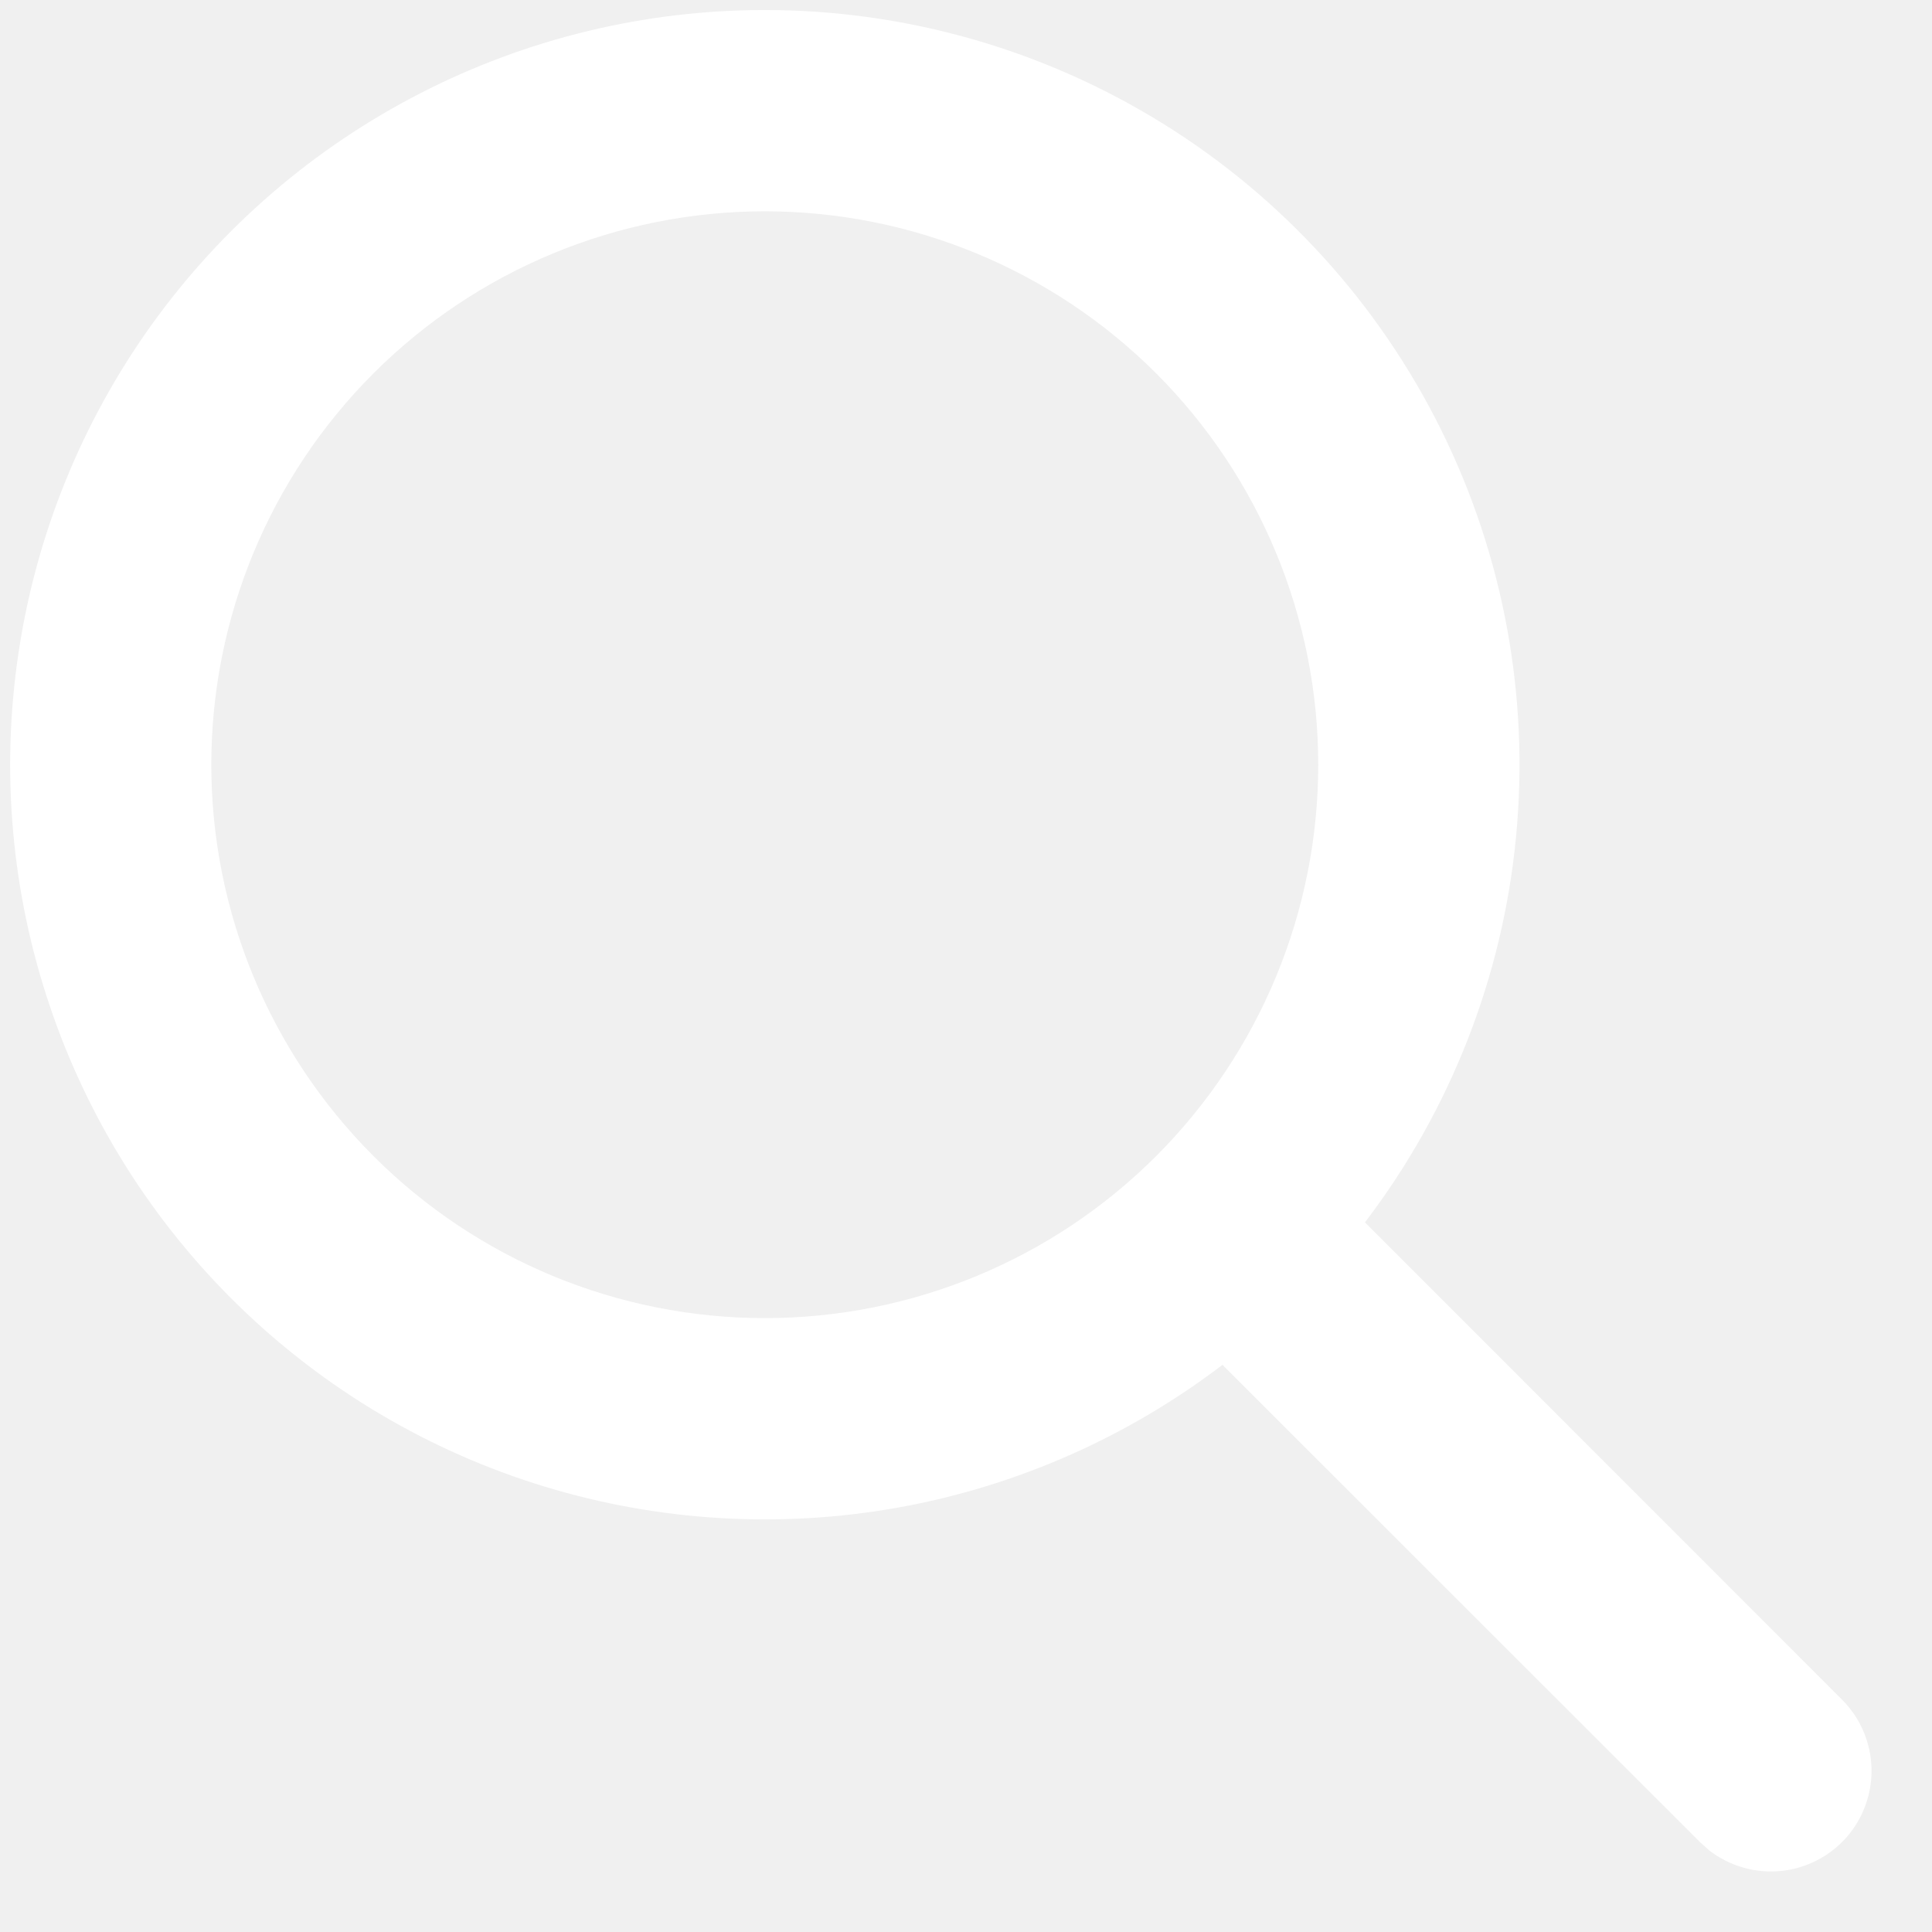
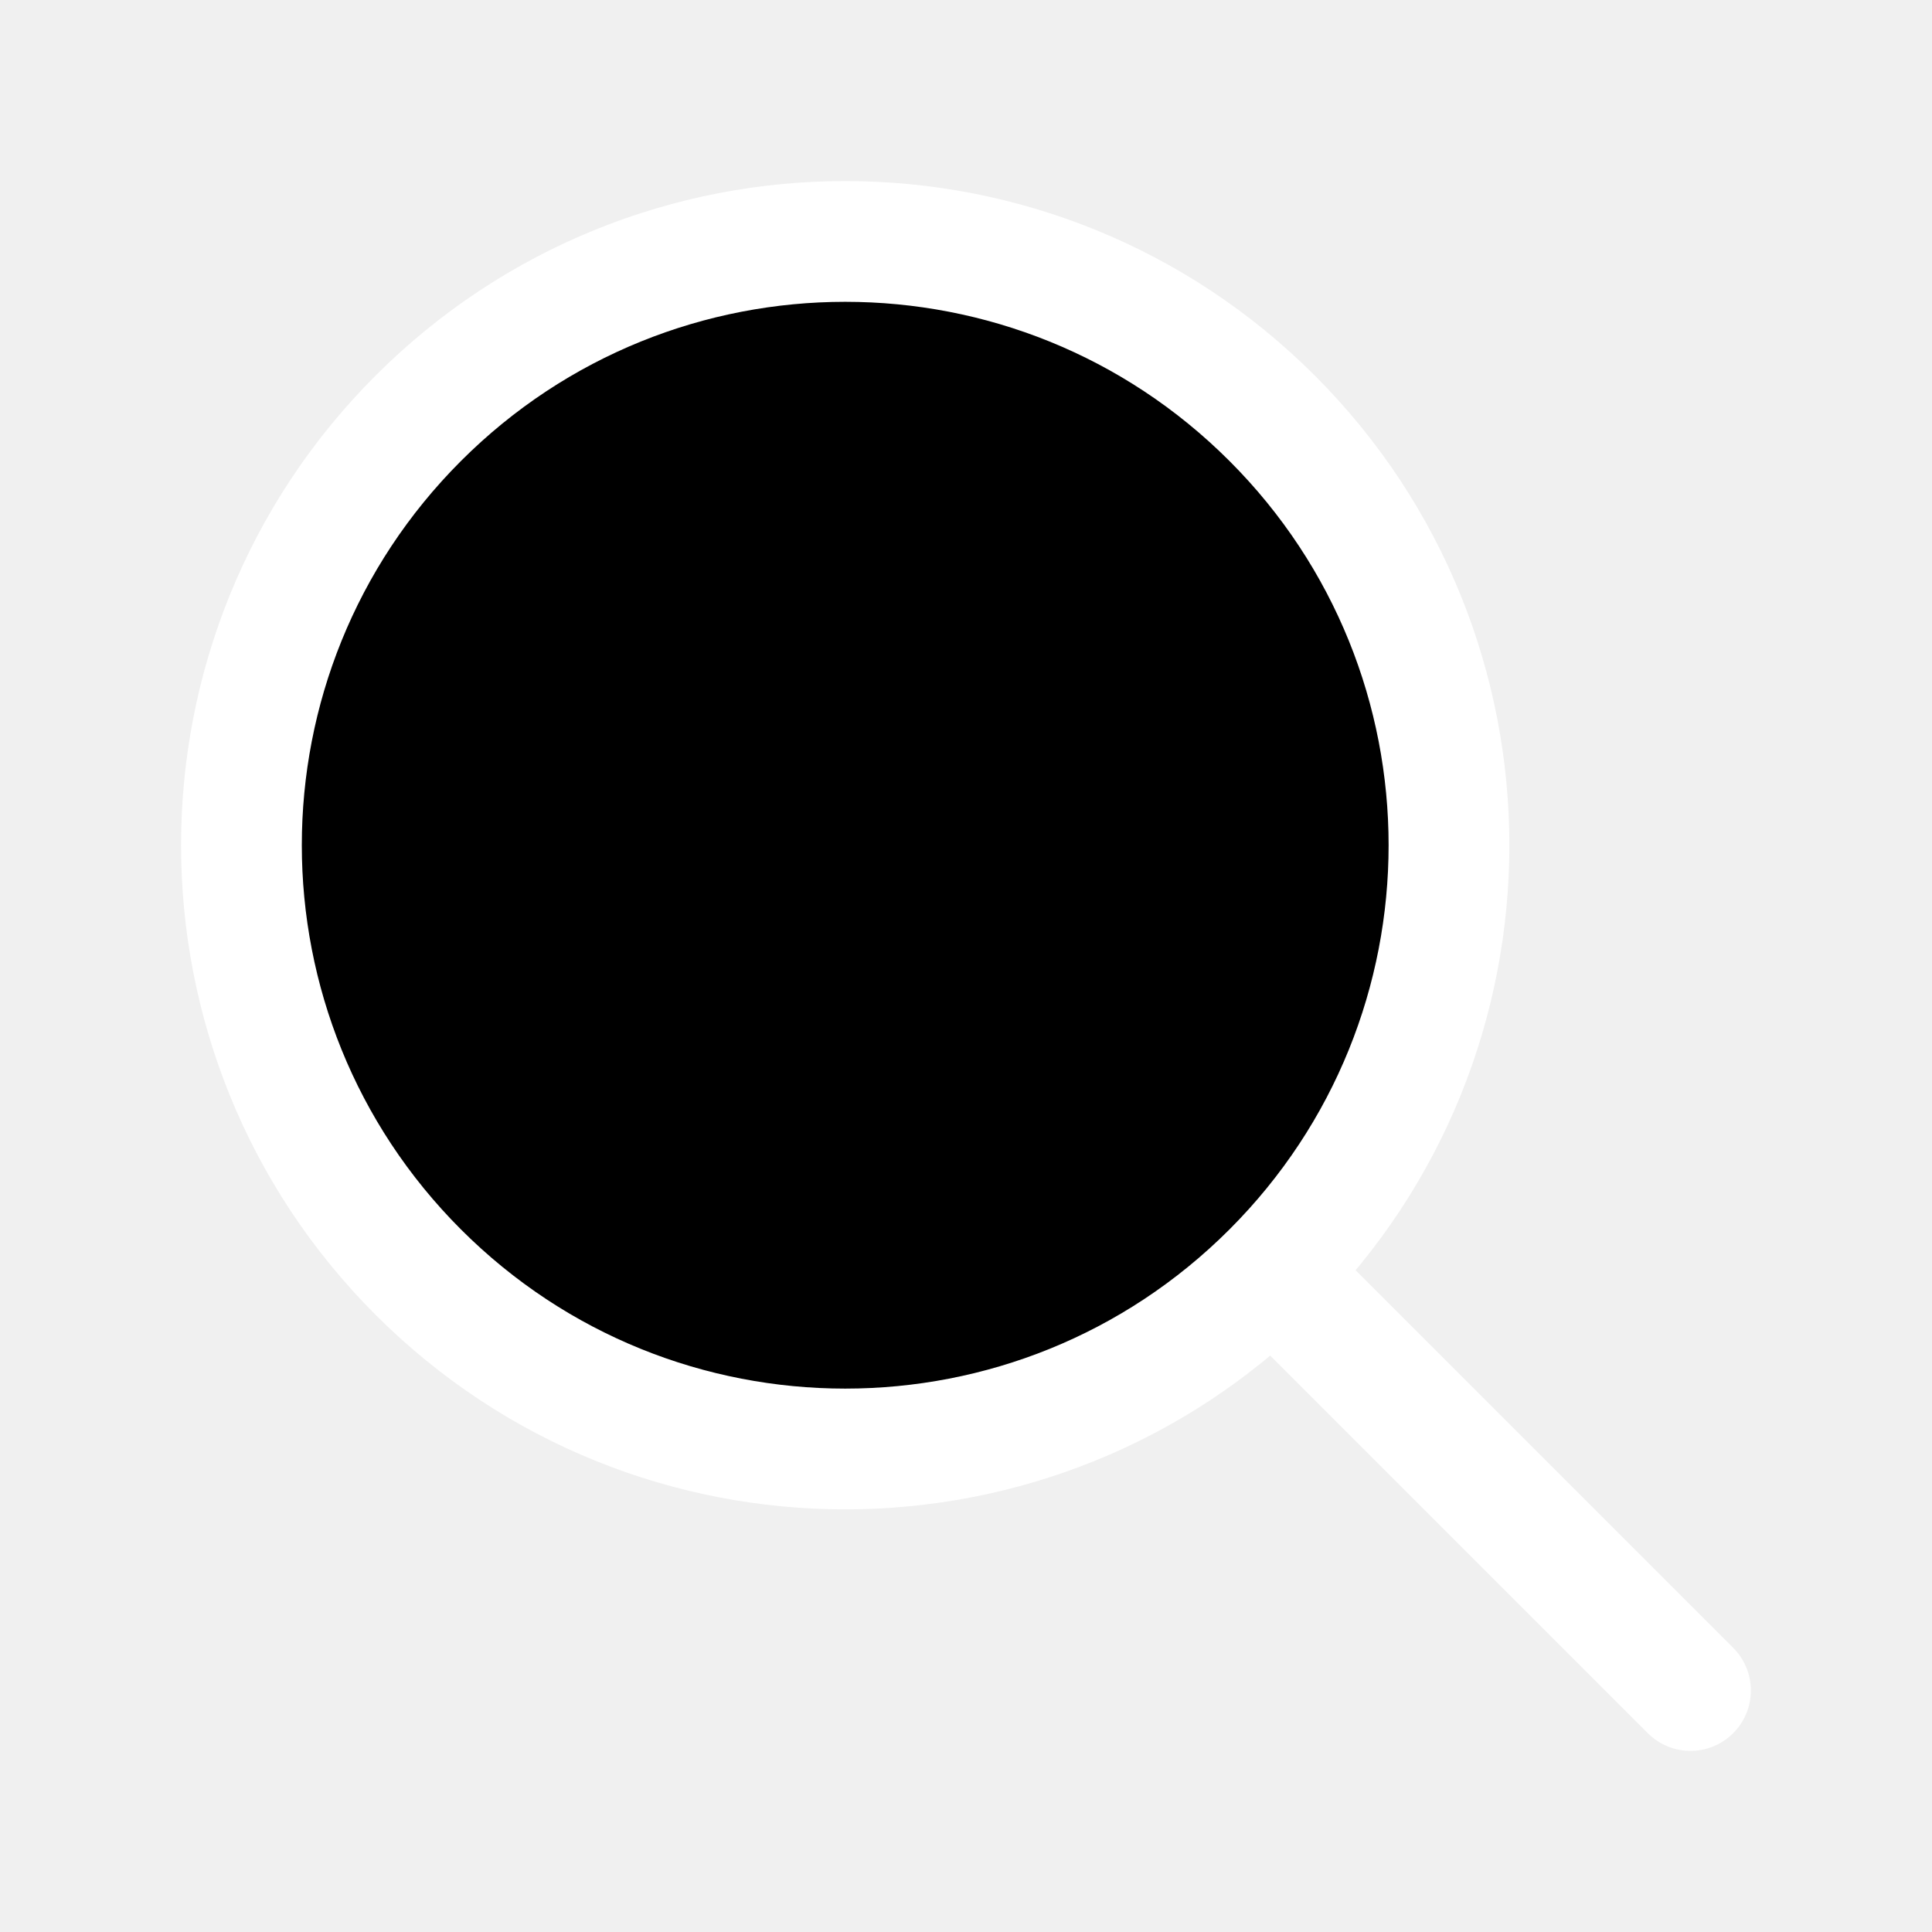
- <svg xmlns="http://www.w3.org/2000/svg" width="13" height="13" viewBox="0 0 16 16" fill="white">
-   <path d="M6.334 0.083C7.499 0.083 8.64 0.409 9.63 1.023C10.62 1.637 11.418 2.516 11.935 3.56C12.452 4.604 12.667 5.772 12.555 6.932C12.444 8.091 12.01 9.197 11.304 10.123L15.256 14.077C15.406 14.227 15.492 14.428 15.499 14.64C15.505 14.852 15.431 15.058 15.291 15.217C15.151 15.375 14.956 15.475 14.745 15.495C14.534 15.515 14.324 15.454 14.156 15.325L14.078 15.255L10.124 11.303C9.334 11.905 8.413 12.31 7.437 12.485C6.46 12.66 5.455 12.6 4.506 12.31C3.557 12.02 2.691 11.508 1.979 10.816C1.267 10.124 0.73 9.273 0.413 8.333C0.095 7.393 0.006 6.391 0.153 5.409C0.299 4.428 0.678 3.495 1.256 2.689C1.835 1.883 2.597 1.226 3.48 0.773C4.363 0.319 5.341 0.083 6.334 0.083ZM6.334 1.75C5.118 1.75 3.952 2.233 3.093 3.092C2.233 3.952 1.75 5.117 1.75 6.333C1.75 7.549 2.233 8.714 3.093 9.574C3.952 10.434 5.118 10.916 6.334 10.916C7.549 10.916 8.715 10.434 9.575 9.574C10.434 8.714 10.917 7.549 10.917 6.333C10.917 5.117 10.434 3.952 9.575 3.092C8.715 2.233 7.549 1.75 6.334 1.75Z" />
+ <svg xmlns="http://www.w3.org/2000/svg" width="13" height="13" viewBox="0 0 24 24" stroke-width="1.5" stroke="white" class="w-6 h-6">
+   <path stroke-linecap="round" stroke-linejoin="round" d="m21 21-5.197-5.197m0 0A7.5 7.5 0 1 0 5.196 5.196a7.5 7.5 0 0 0 10.607 10.607Z" />
</svg>
